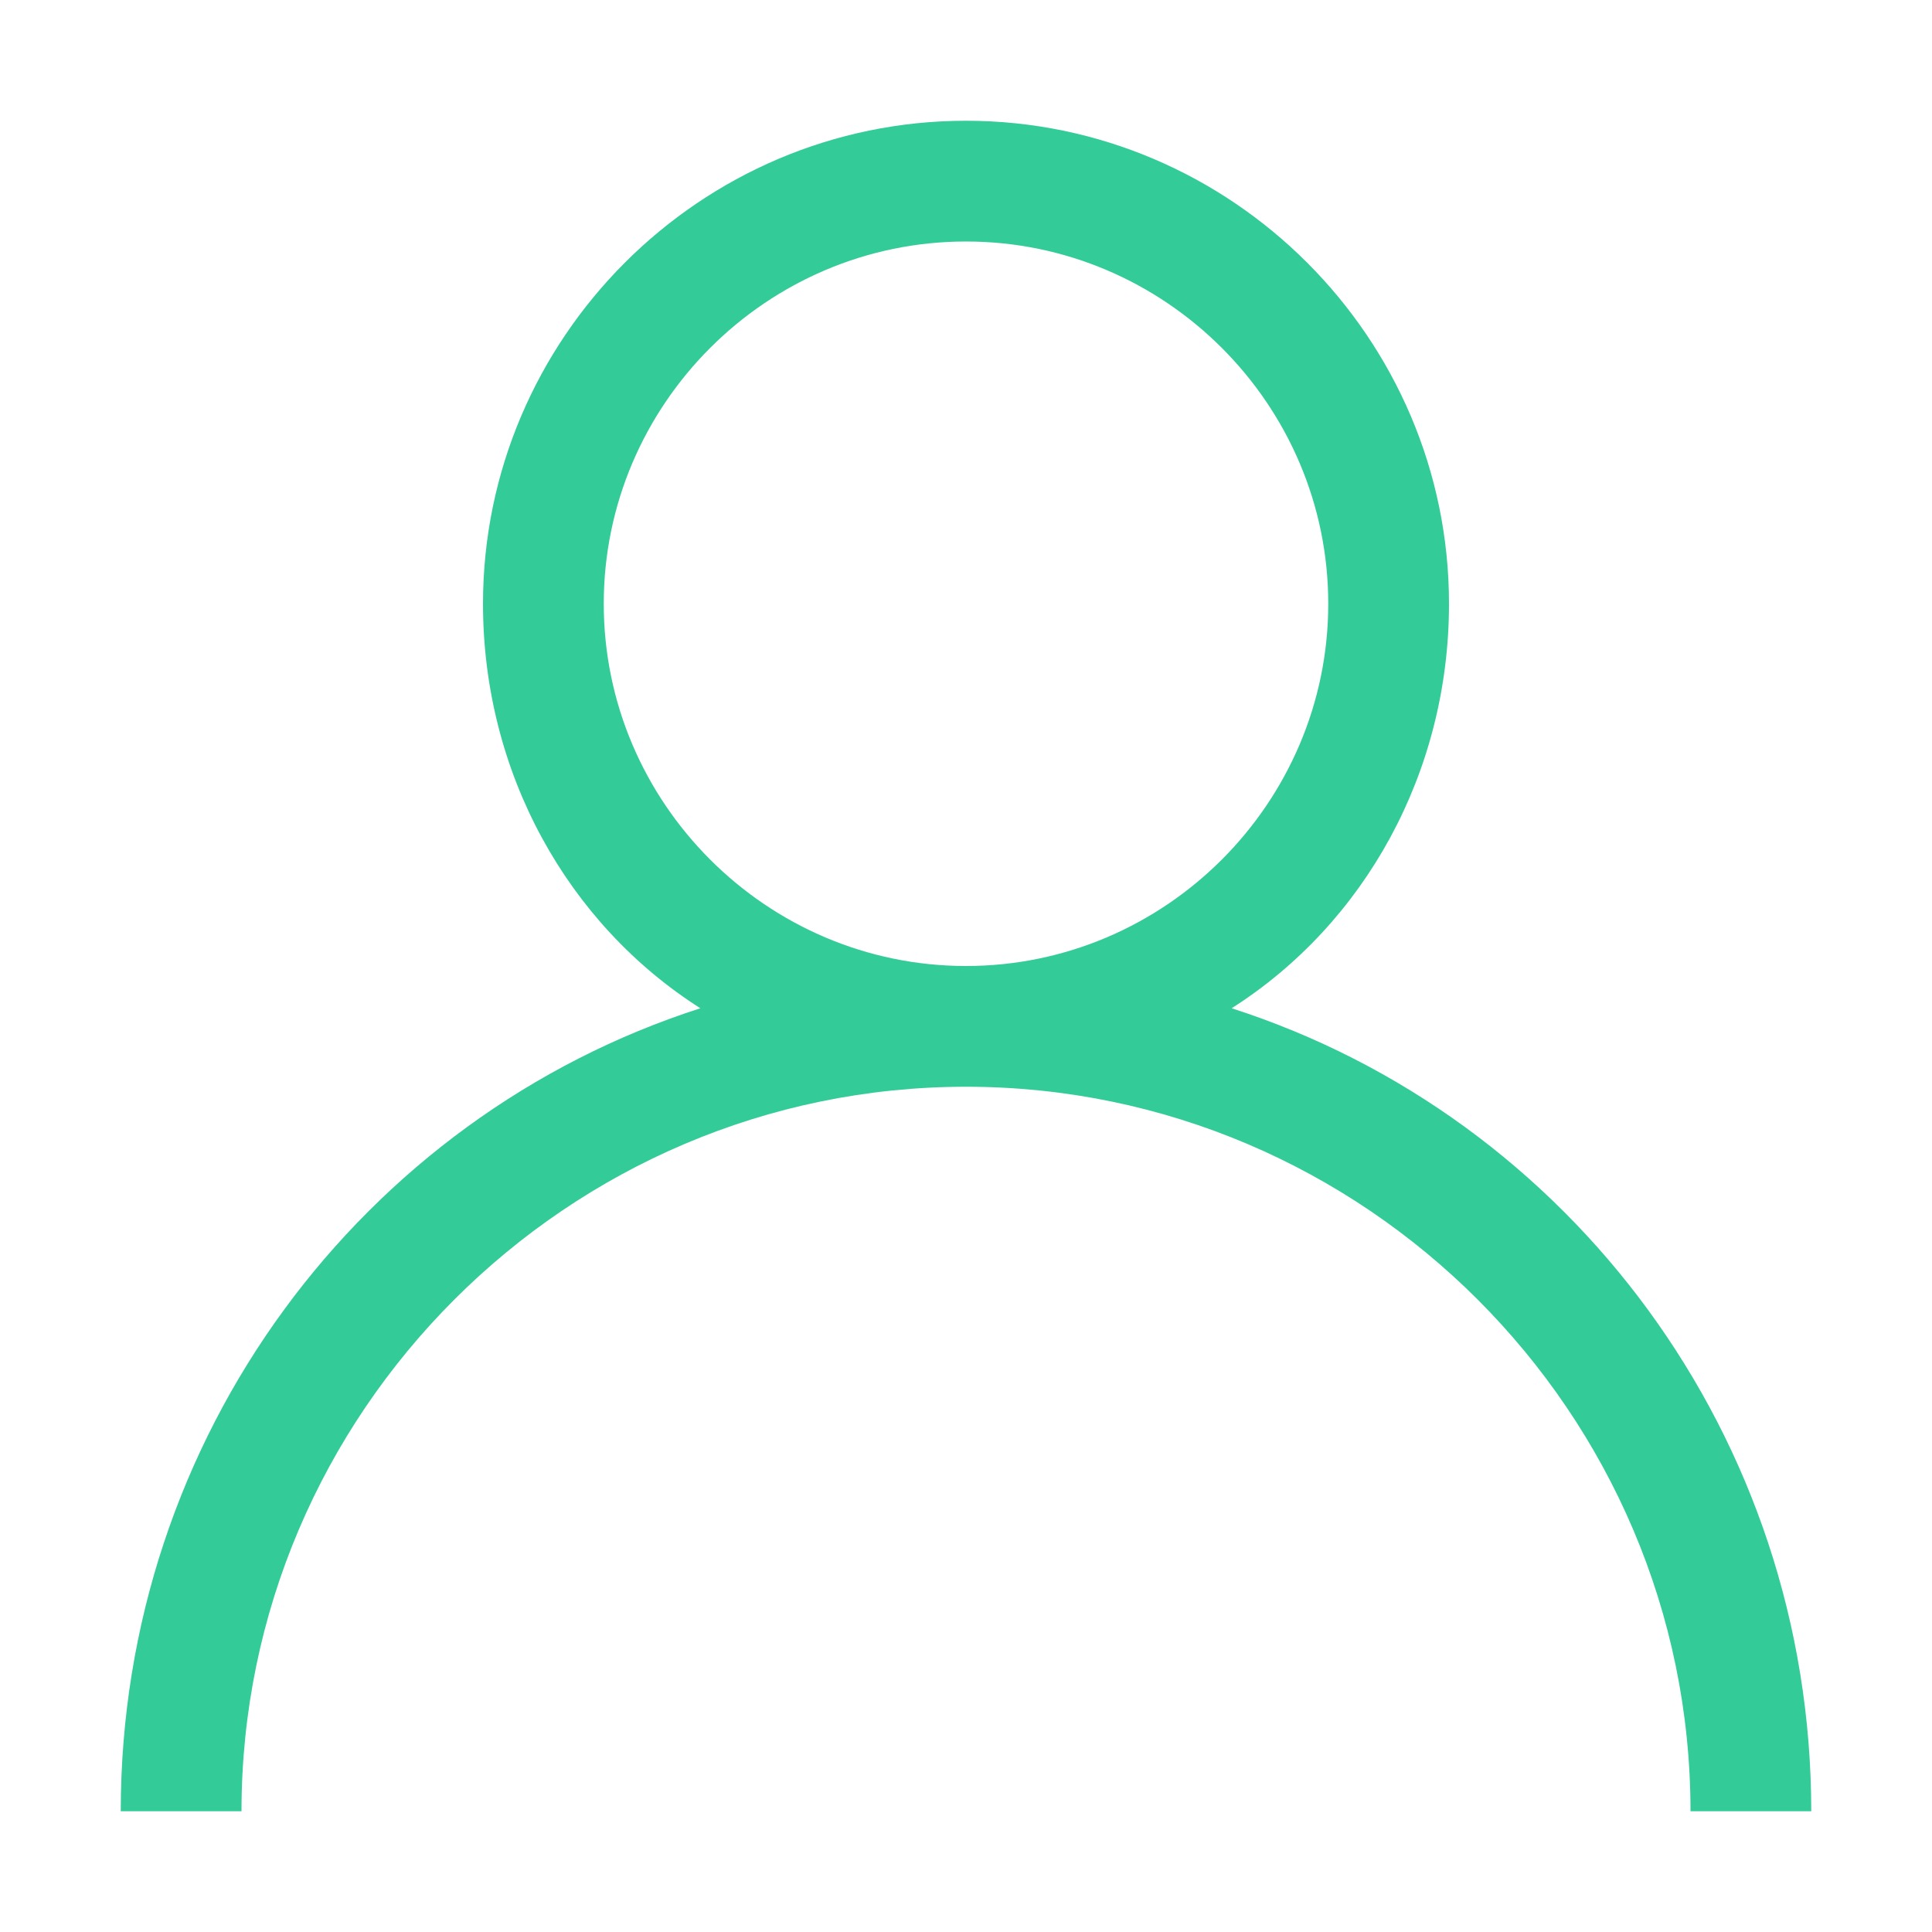
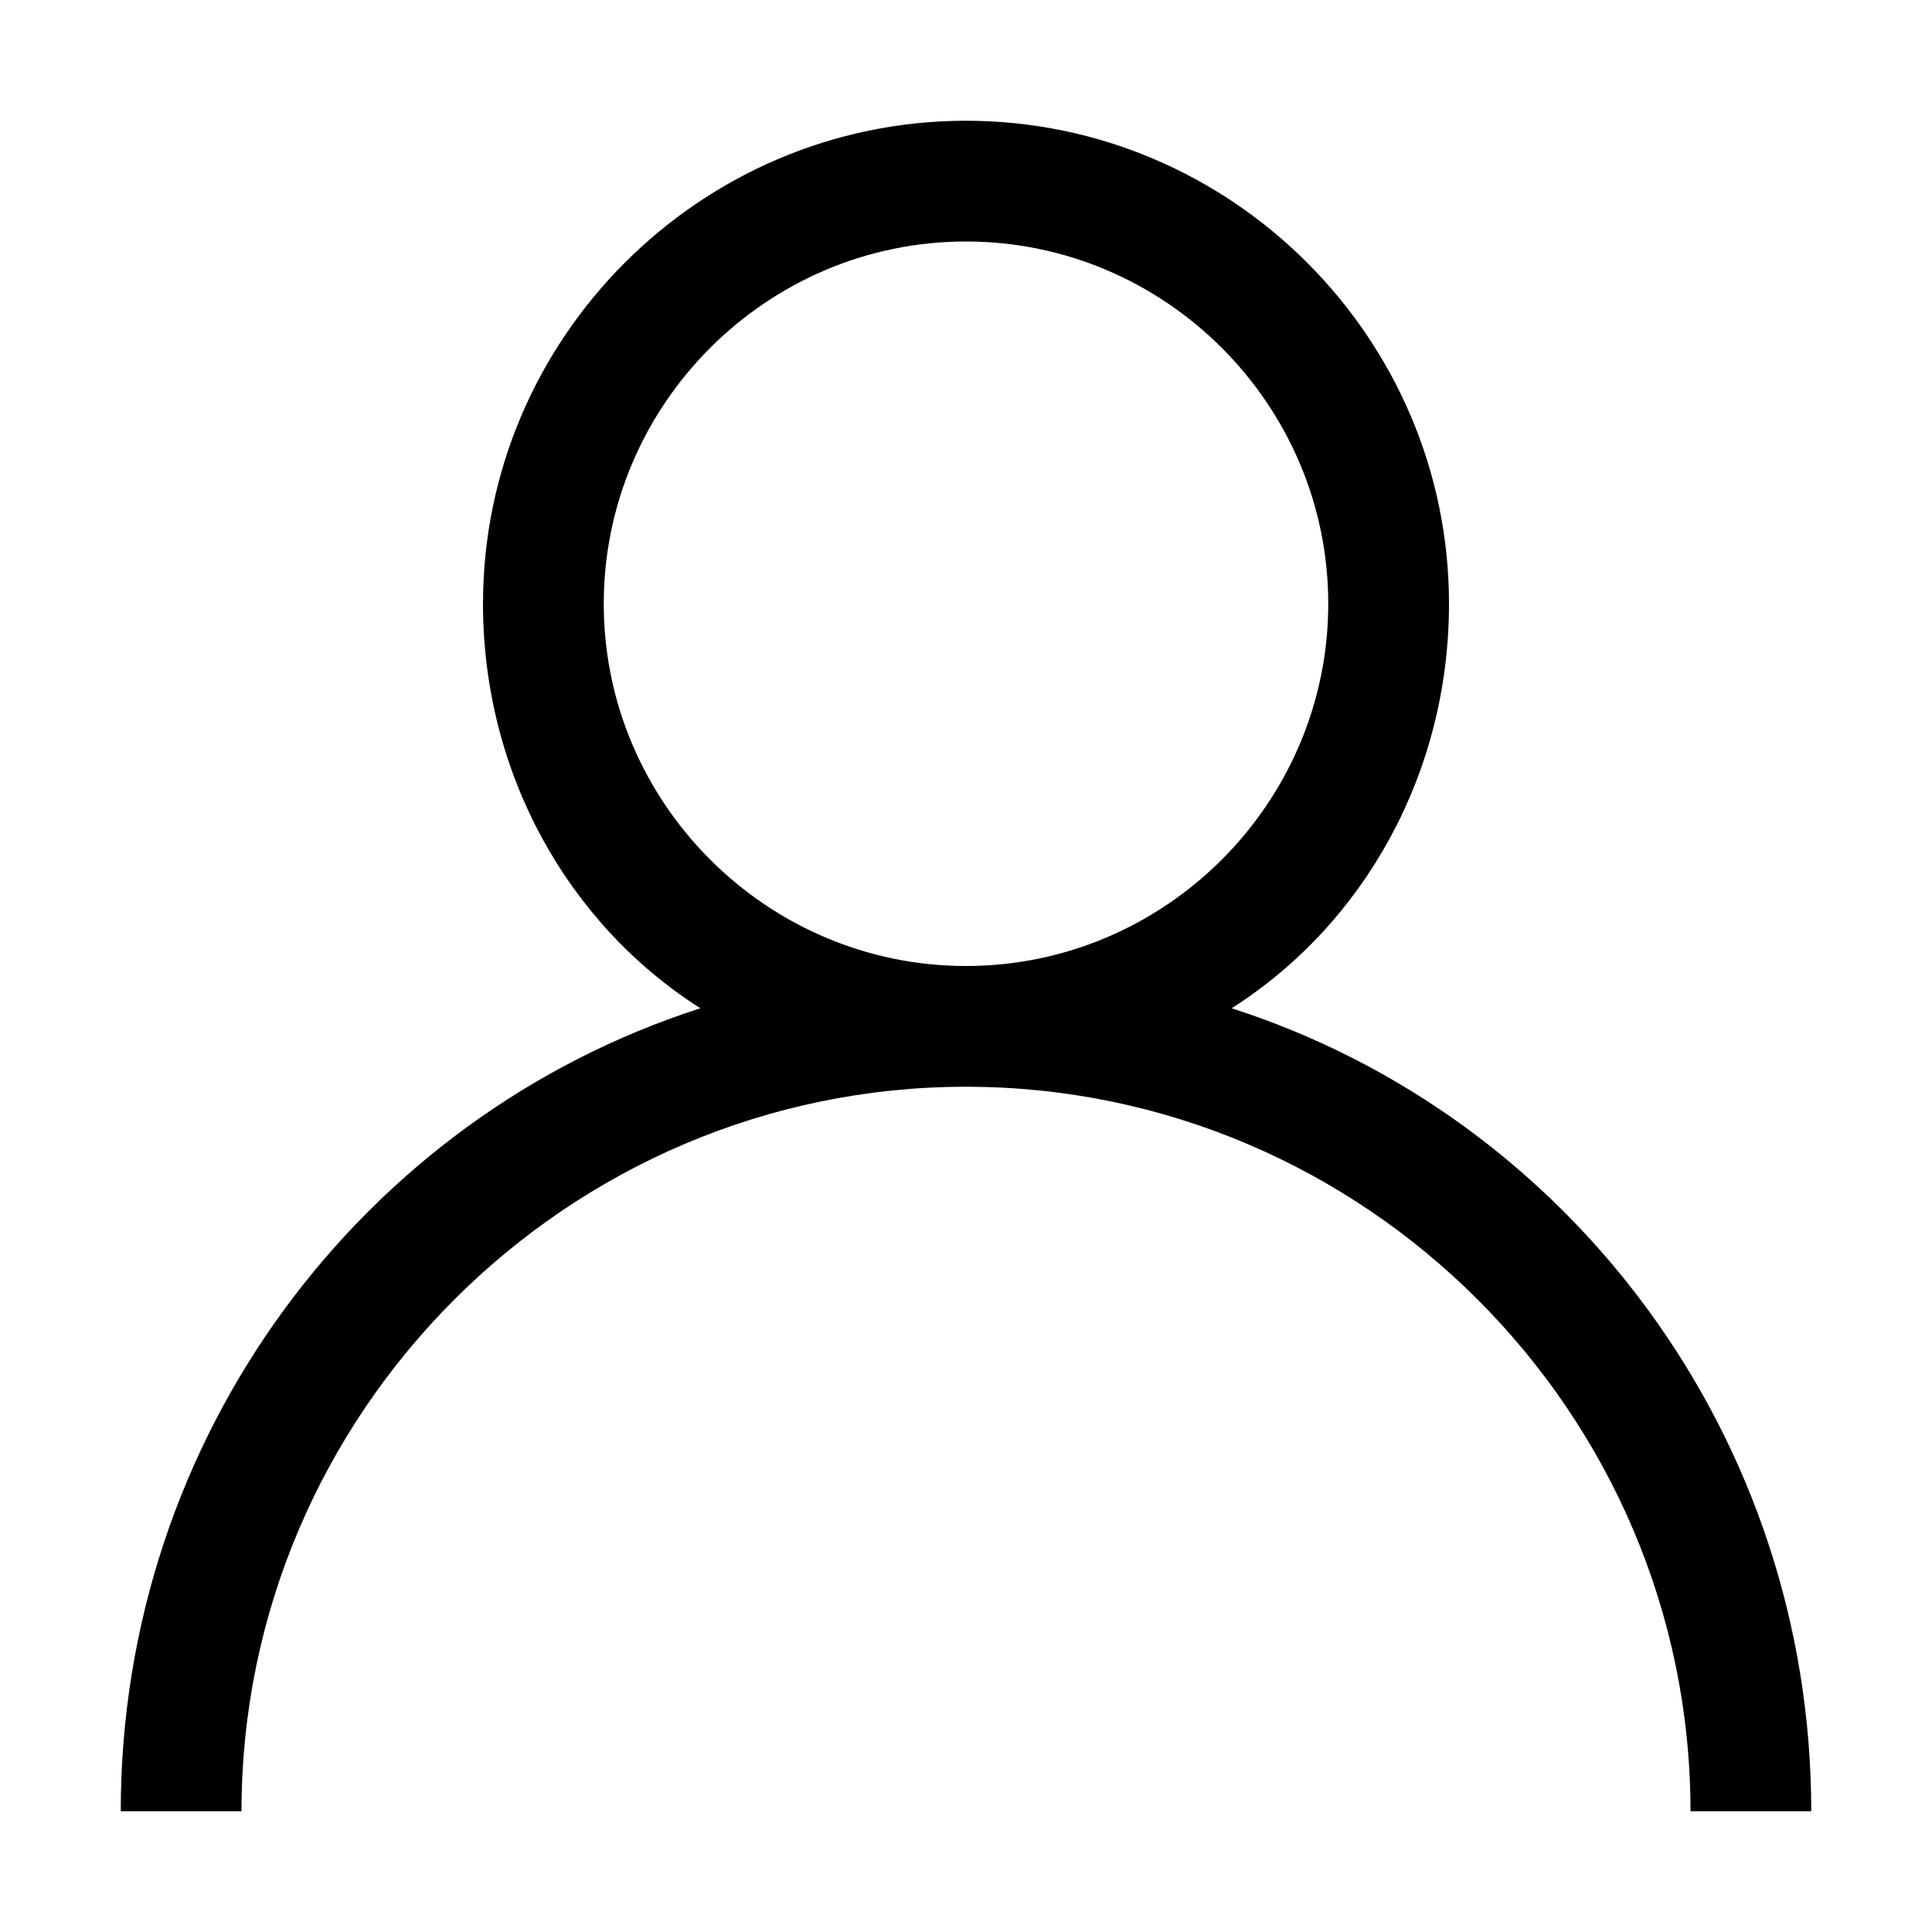
<svg xmlns="http://www.w3.org/2000/svg" t="1500886427292" class="icon" style="" viewBox="0 0 1024 1024" version="1.1" p-id="8544" width="200" height="200">
  <defs>
    <style type="text/css" />
  </defs>
-   <path d="M652.8 534.4C723.2 489.6 768 409.6 768 320c0-140.8-115.2-256-256-256S256 179.2 256 320c0 89.6 44.8 169.6 115.2 214.4C192 592 64 761.6 64 960h64c0-211.2 172.8-384 384-384s384 172.8 384 384h64c0-198.4-128-368-307.2-425.6zM512 512c-105.6 0-192-86.4-192-192s86.4-192 192-192 192 86.4 192 192-86.4 192-192 192z" fill="#33CC99" p-id="8545" />
+   <path d="M652.8 534.4C723.2 489.6 768 409.6 768 320c0-140.8-115.2-256-256-256S256 179.2 256 320c0 89.6 44.8 169.6 115.2 214.4C192 592 64 761.6 64 960h64c0-211.2 172.8-384 384-384s384 172.8 384 384h64c0-198.4-128-368-307.2-425.6zM512 512c-105.6 0-192-86.4-192-192s86.4-192 192-192 192 86.4 192 192-86.4 192-192 192z" fill="" p-id="8545" />
</svg>
